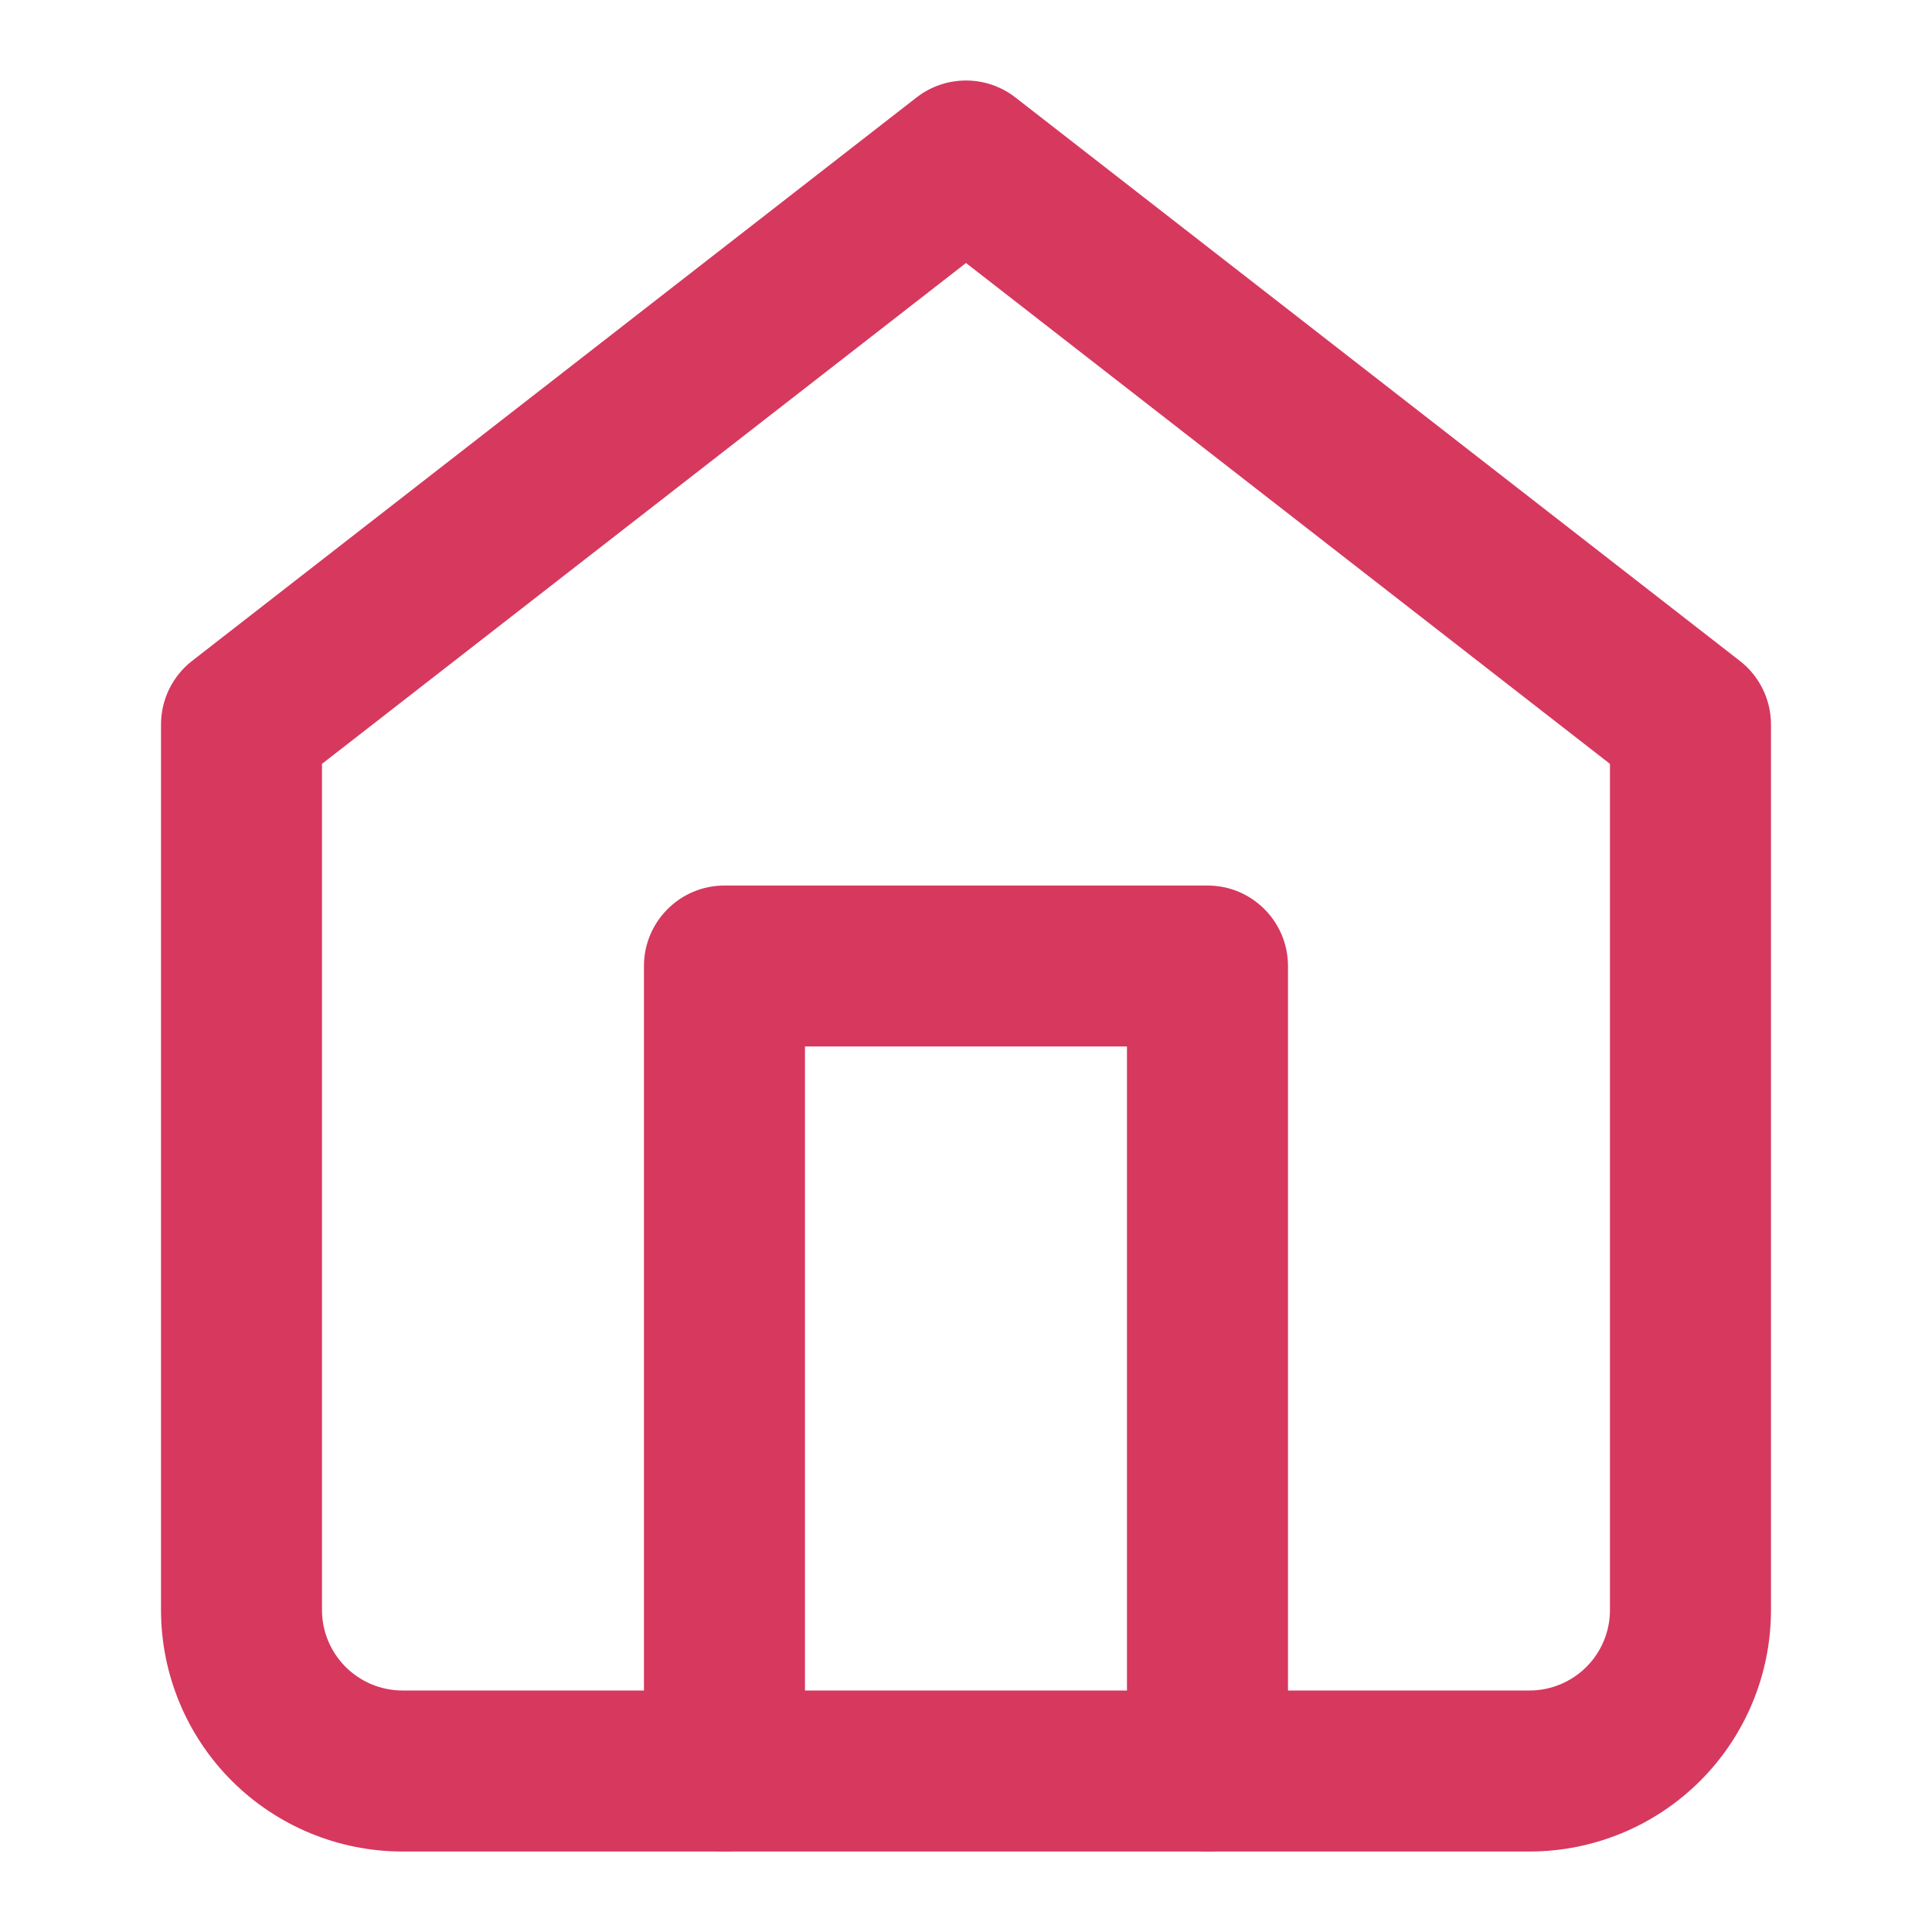
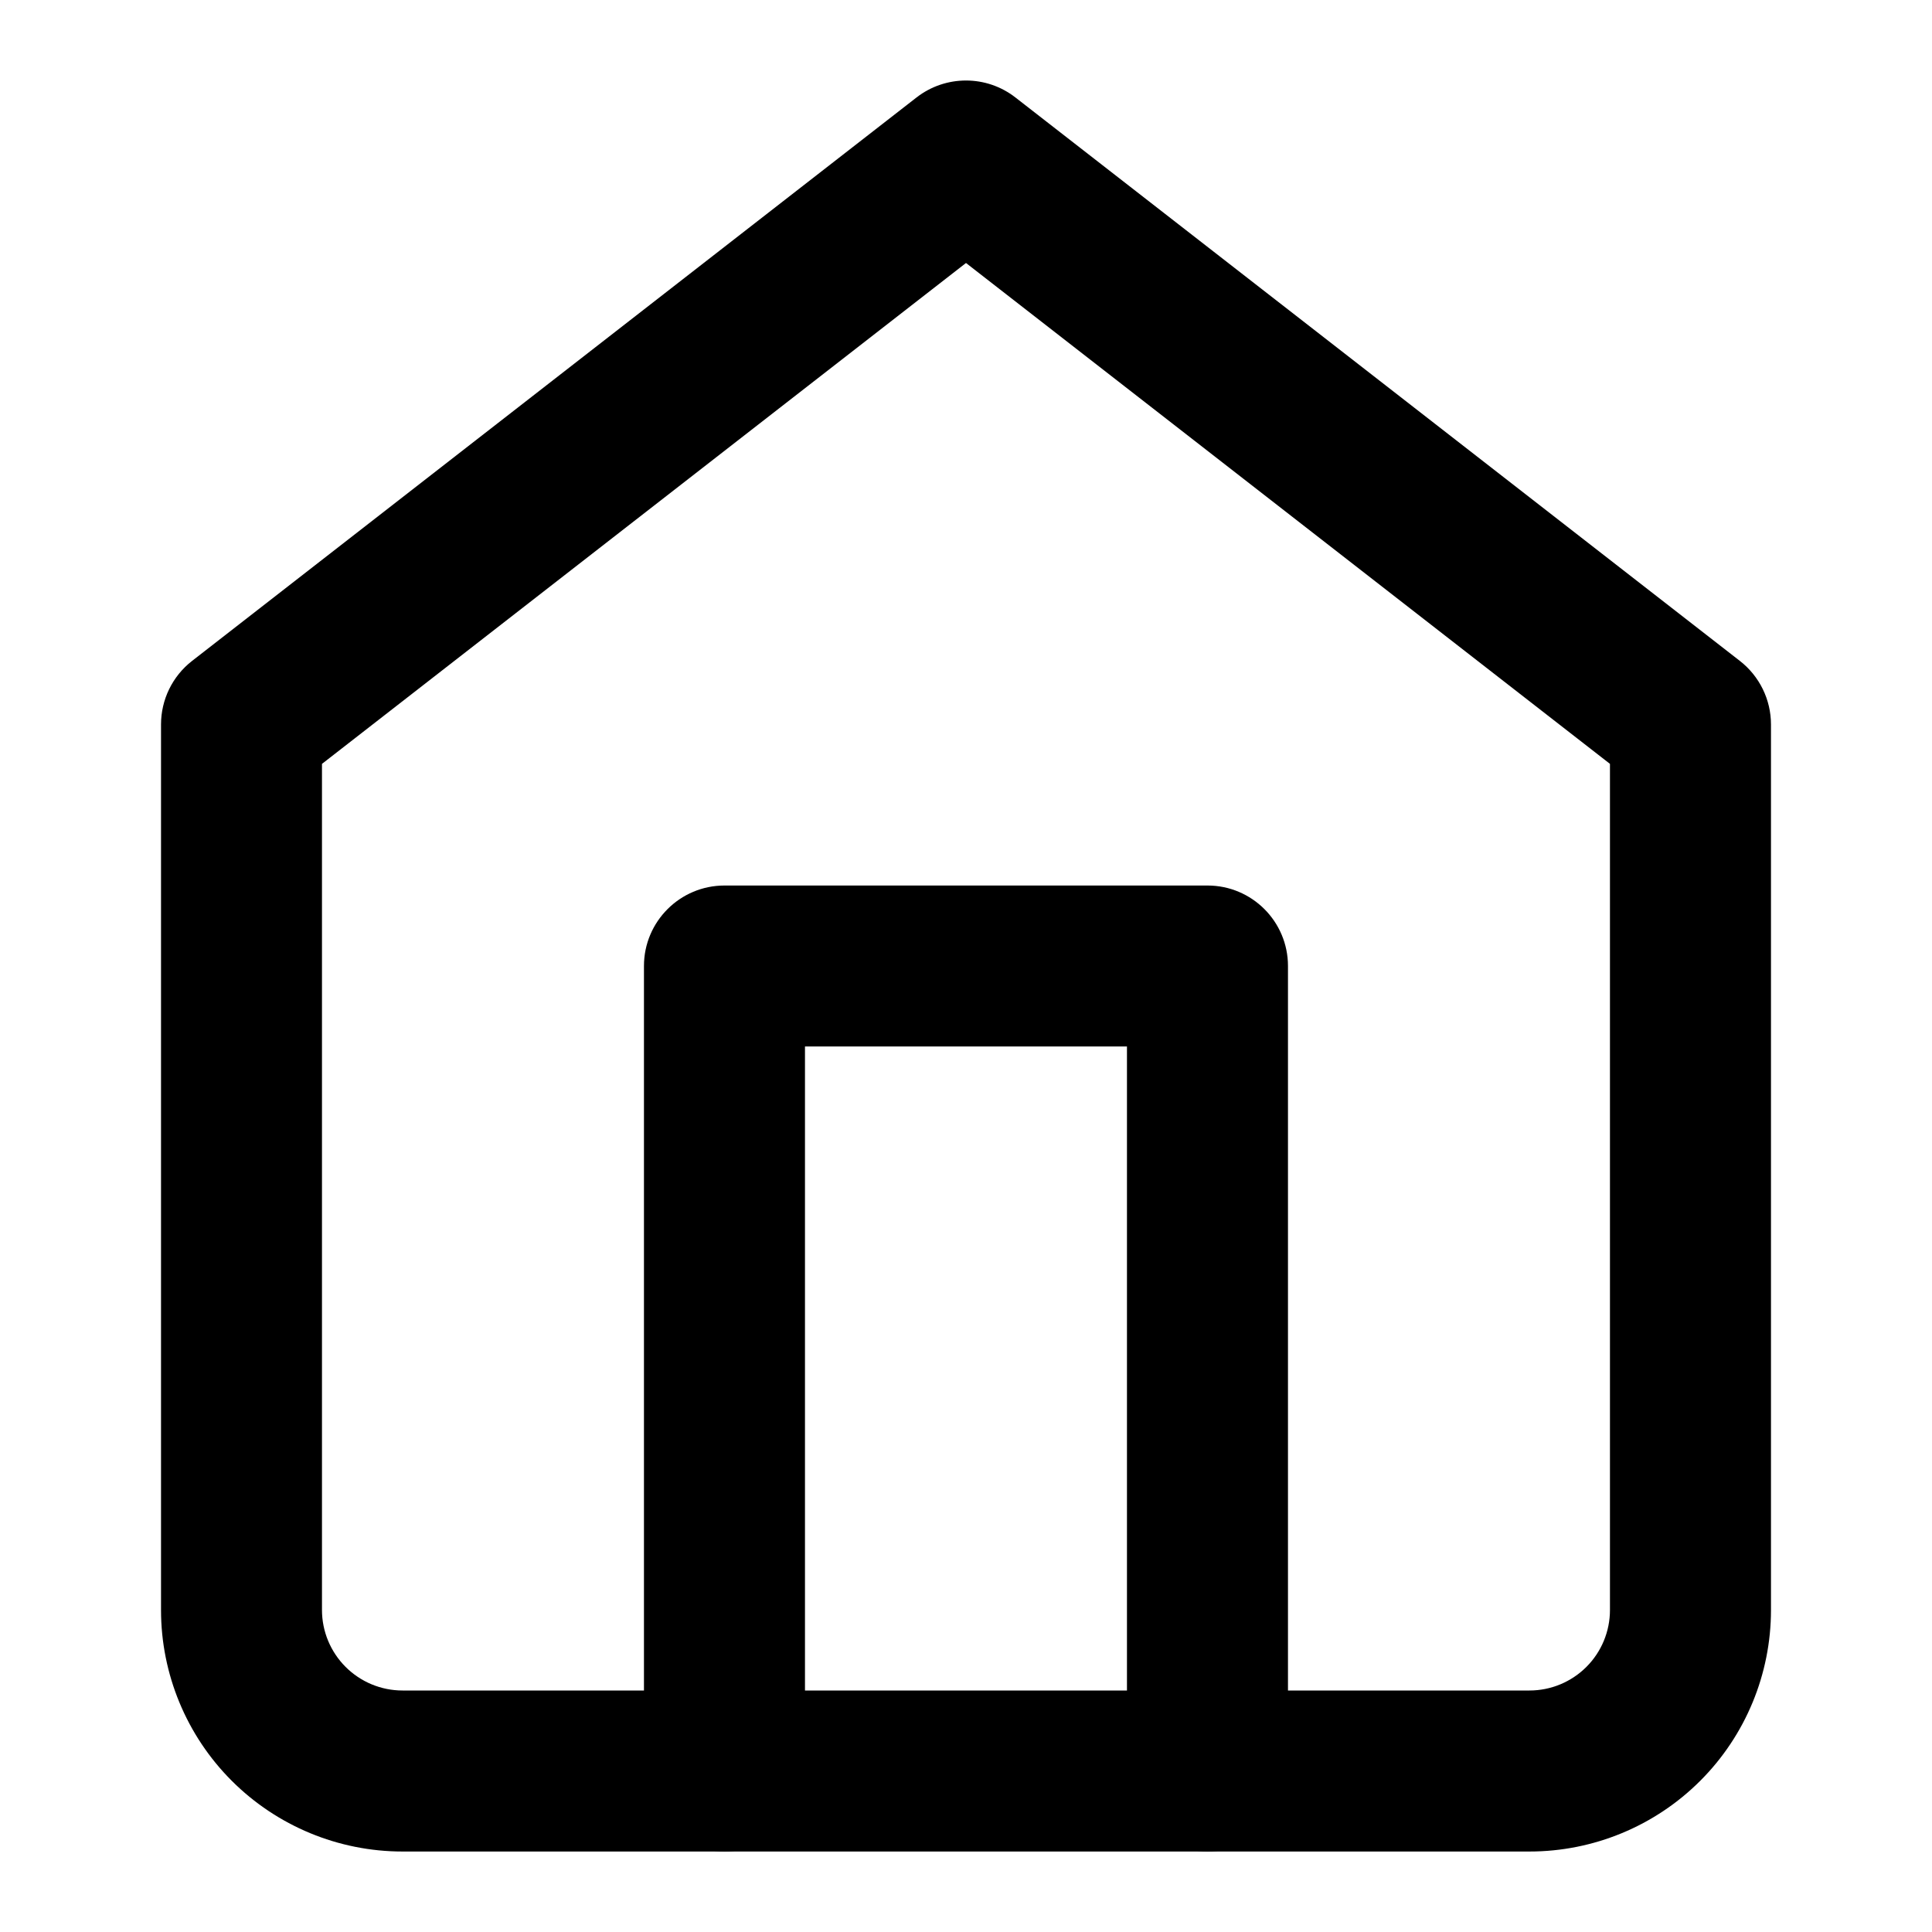
<svg xmlns="http://www.w3.org/2000/svg" width="32" height="32" viewBox="0 0 32 32" fill="none">
-   <path fill-rule="evenodd" clip-rule="evenodd" d="M15.181 1.614C15.663 1.24 16.337 1.24 16.818 1.614L28.818 10.947C29.143 11.2 29.333 11.588 29.333 12V26.667C29.333 27.727 28.912 28.745 28.162 29.495C27.412 30.245 26.394 30.667 25.333 30.667H6.667C5.606 30.667 4.588 30.245 3.838 29.495C3.088 28.745 2.667 27.727 2.667 26.667V12C2.667 11.588 2.856 11.2 3.181 10.947L15.181 1.614ZM5.333 12.652V26.667C5.333 27.02 5.474 27.359 5.724 27.609C5.974 27.859 6.313 28 6.667 28H25.333C25.687 28 26.026 27.859 26.276 27.609C26.526 27.359 26.666 27.02 26.666 26.667V12.652L16 4.356L5.333 12.652Z" fill="#D7385E" />
-   <path fill-rule="evenodd" clip-rule="evenodd" d="M10.666 16C10.666 15.264 11.264 14.667 12 14.667H20C20.736 14.667 21.333 15.264 21.333 16V29.333C21.333 30.07 20.736 30.667 20 30.667C19.264 30.667 18.666 30.07 18.666 29.333V17.333H13.333V29.333C13.333 30.07 12.736 30.667 12 30.667C11.264 30.667 10.666 30.07 10.666 29.333V16Z" fill="#D7385E" />
+   <path fill-rule="evenodd" clip-rule="evenodd" d="M15.181 1.614C15.663 1.24 16.337 1.24 16.818 1.614L28.818 10.947C29.143 11.2 29.333 11.588 29.333 12V26.667C29.333 27.727 28.912 28.745 28.162 29.495C27.412 30.245 26.394 30.667 25.333 30.667H6.667C5.606 30.667 4.588 30.245 3.838 29.495C3.088 28.745 2.667 27.727 2.667 26.667V12C2.667 11.588 2.856 11.2 3.181 10.947L15.181 1.614ZM5.333 12.652V26.667C5.333 27.02 5.474 27.359 5.724 27.609C5.974 27.859 6.313 28 6.667 28H25.333C25.687 28 26.026 27.859 26.276 27.609C26.526 27.359 26.666 27.02 26.666 26.667V12.652L16 4.356L5.333 12.652Z" fill="#000000" />
+   <path fill-rule="evenodd" clip-rule="evenodd" d="M10.666 16C10.666 15.264 11.264 14.667 12 14.667H20C20.736 14.667 21.333 15.264 21.333 16V29.333C21.333 30.07 20.736 30.667 20 30.667C19.264 30.667 18.666 30.07 18.666 29.333V17.333H13.333V29.333C13.333 30.07 12.736 30.667 12 30.667C11.264 30.667 10.666 30.07 10.666 29.333V16Z" fill="#000000" />
</svg>
